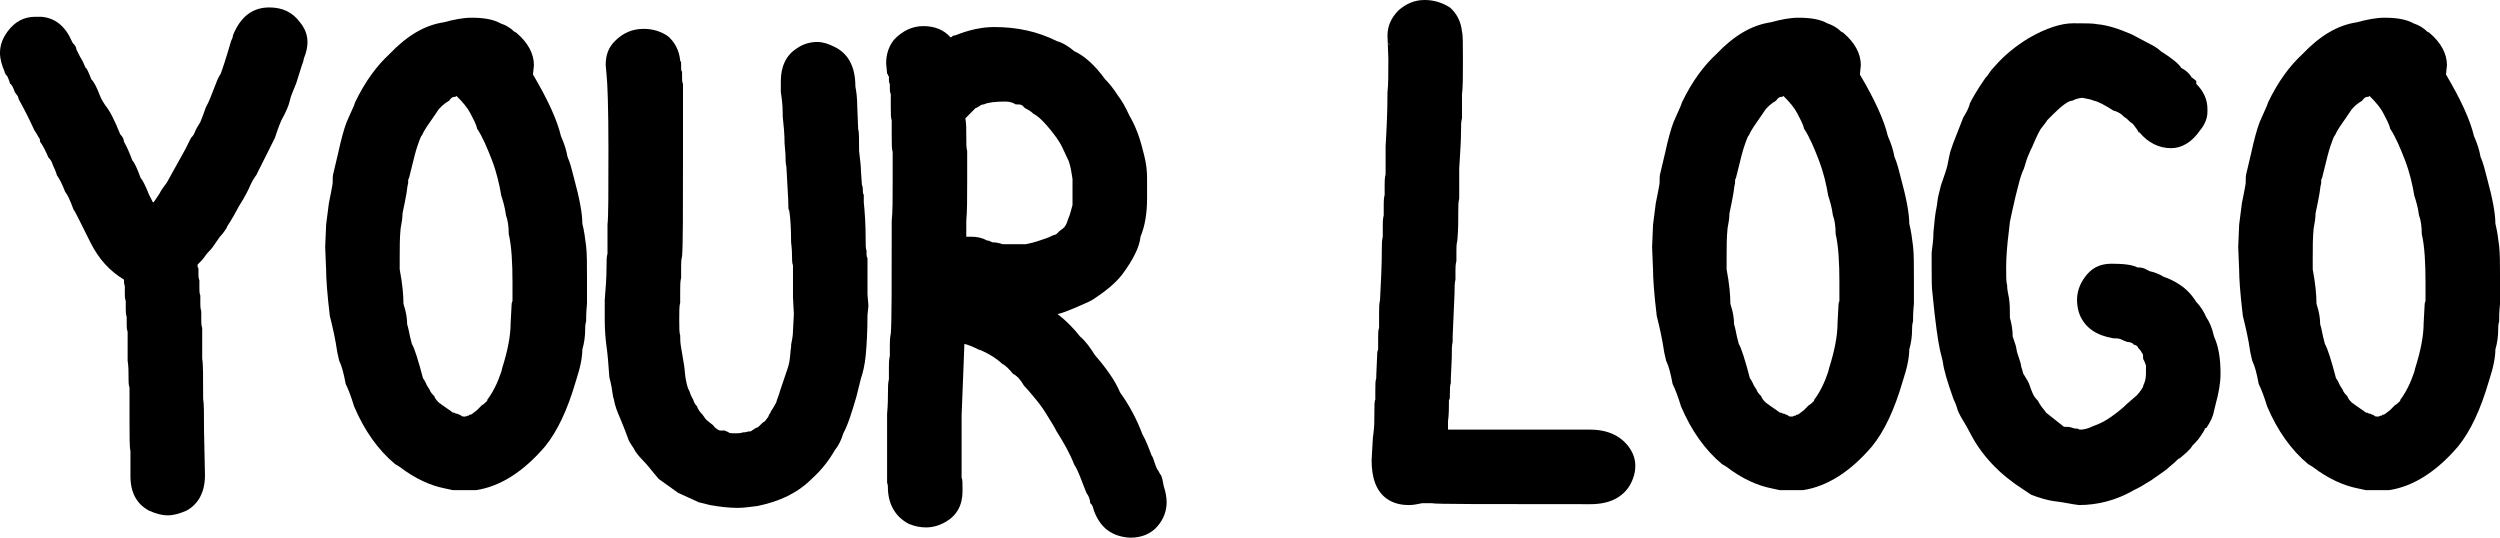
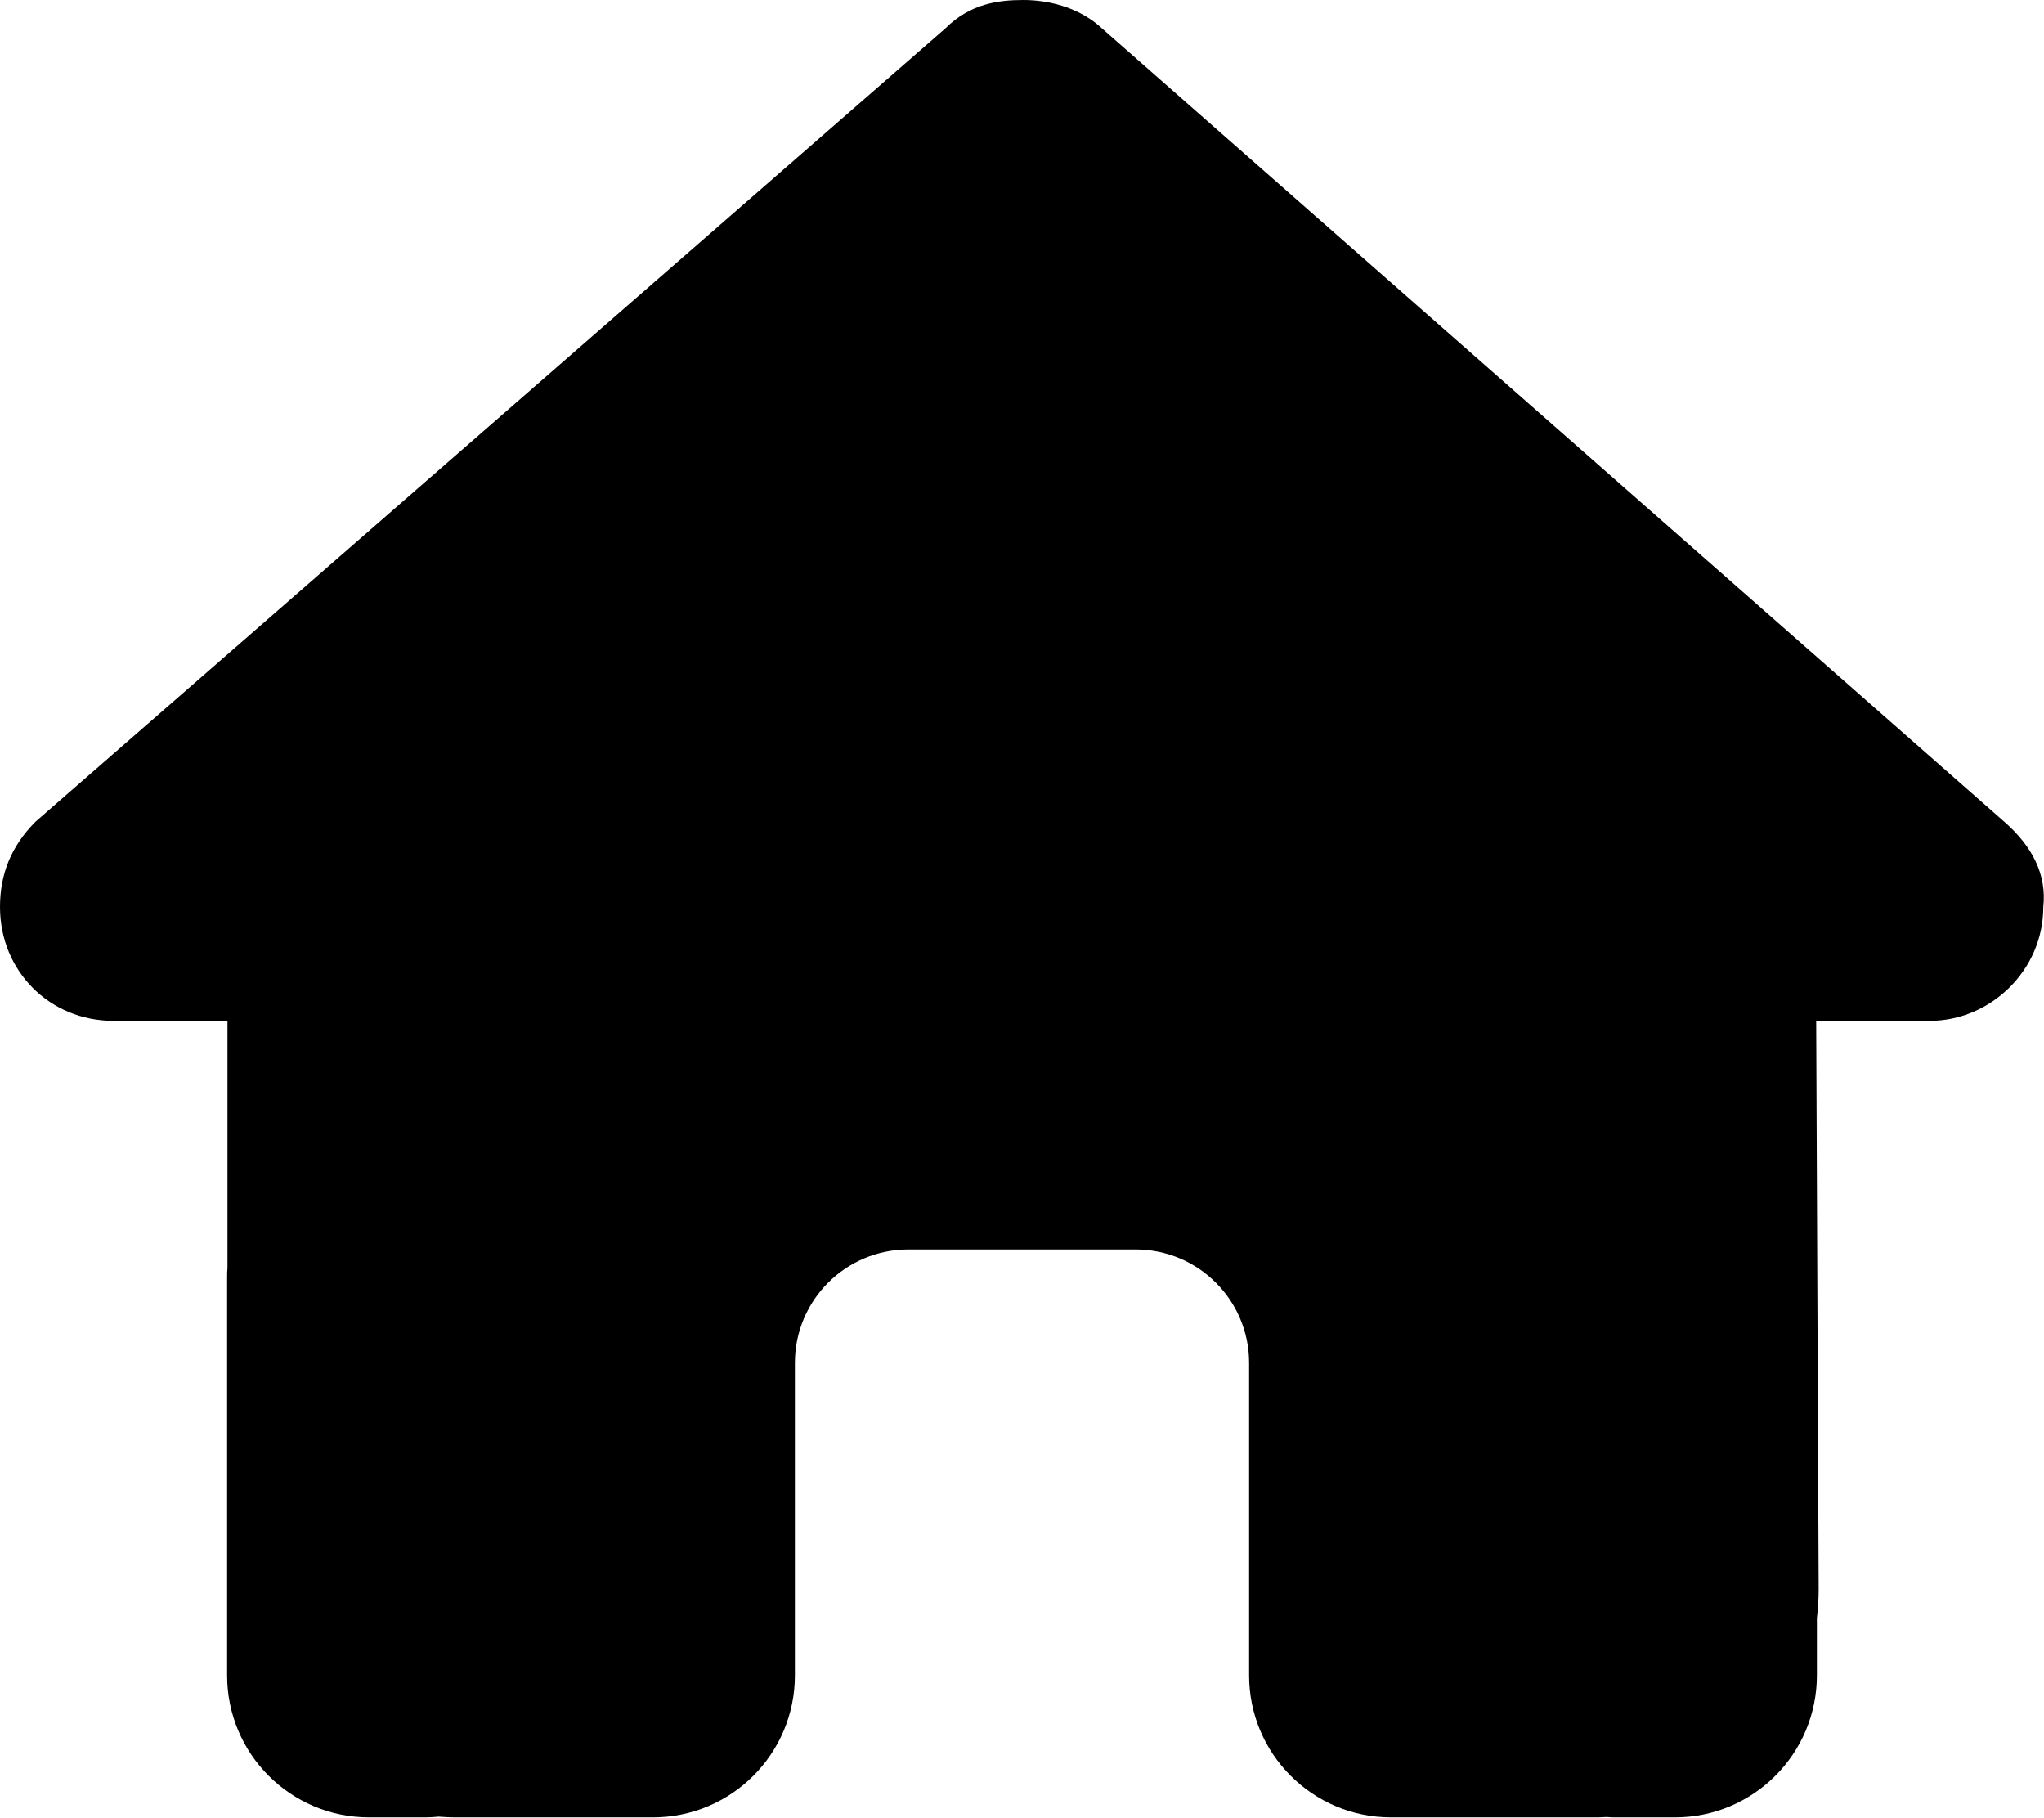
- <svg xmlns="http://www.w3.org/2000/svg" zoomAndPan="magnify" preserveAspectRatio="xMidYMid meet" version="1.0" viewBox="321.86 391.22 166.32 35.77">
-   <defs>
-     <g />
-   </defs>
-   <g fill="currentColor" fill-opacity="1">
-     <g transform="translate(321.2378, 434.6169)">
-       <g>
-         <path d="M 11.777 -9.113 C 12.215 -9.113 12.586 -9.238 13.02 -9.422 C 13.824 -9.855 14.258 -10.664 14.258 -11.777 L 14.195 -14.816 C 14.195 -15.871 14.195 -16.551 14.137 -16.863 C 14.137 -18.352 14.137 -19.219 14.074 -19.527 C 14.074 -20.707 14.074 -21.387 14.074 -21.574 C 14.012 -21.762 14.012 -21.945 14.012 -22.133 C 14.012 -22.316 14.012 -22.504 14.012 -22.691 C 13.949 -22.875 13.949 -23.062 13.949 -23.25 C 13.949 -23.434 13.949 -23.559 13.949 -23.742 C 13.887 -23.867 13.887 -24.055 13.887 -24.238 C 13.887 -24.426 13.887 -24.551 13.887 -24.734 C 13.824 -24.922 13.824 -25.047 13.824 -25.172 C 13.824 -25.293 13.824 -25.418 13.824 -25.543 C 13.762 -25.605 13.762 -25.727 13.762 -25.789 C 13.949 -25.977 14.137 -26.16 14.258 -26.348 C 14.383 -26.535 14.508 -26.656 14.629 -26.781 C 14.754 -26.906 14.941 -27.215 15.25 -27.648 C 15.438 -27.836 15.562 -28.023 15.684 -28.207 C 15.746 -28.395 15.871 -28.52 15.934 -28.641 C 16.117 -28.953 16.305 -29.262 16.492 -29.633 C 16.926 -30.316 17.172 -30.812 17.297 -31.121 L 17.422 -31.371 C 17.605 -31.68 17.73 -31.805 17.73 -31.867 L 18.352 -33.105 C 18.535 -33.477 18.723 -33.848 18.91 -34.223 C 19.031 -34.594 19.156 -34.965 19.344 -35.398 C 19.652 -35.957 19.84 -36.391 19.902 -36.699 C 19.961 -37.012 20.148 -37.383 20.336 -37.879 L 20.707 -39.059 C 20.77 -39.242 20.832 -39.367 20.832 -39.492 C 21.016 -39.926 21.078 -40.297 21.078 -40.605 C 21.078 -41.102 20.891 -41.535 20.582 -41.91 C 20.086 -42.59 19.406 -42.902 18.535 -42.902 C 17.422 -42.902 16.613 -42.281 16.117 -41.039 C 16.117 -40.918 16.059 -40.793 15.996 -40.668 C 15.621 -39.367 15.375 -38.684 15.312 -38.5 C 15.188 -38.312 15.066 -38.066 15.004 -37.879 C 14.691 -37.074 14.508 -36.578 14.32 -36.266 C 14.195 -35.895 14.074 -35.586 13.949 -35.273 C 13.762 -34.965 13.641 -34.777 13.578 -34.594 C 13.516 -34.406 13.391 -34.285 13.328 -34.223 C 13.266 -34.098 13.145 -33.848 12.957 -33.477 L 11.719 -31.246 C 11.531 -30.996 11.344 -30.75 11.223 -30.5 L 10.848 -29.945 L 10.789 -29.945 L 10.539 -30.441 C 10.293 -31.059 10.105 -31.43 9.98 -31.555 C 9.734 -32.238 9.547 -32.609 9.422 -32.734 C 9.238 -33.23 9.051 -33.664 8.867 -33.973 C 8.867 -34.098 8.805 -34.285 8.617 -34.469 C 8.246 -35.398 7.934 -36.02 7.625 -36.391 C 7.5 -36.578 7.379 -36.762 7.254 -37.074 C 7.066 -37.57 6.883 -37.941 6.695 -38.125 C 6.508 -38.621 6.387 -38.871 6.324 -38.871 C 6.199 -39.18 6.074 -39.43 5.953 -39.613 L 5.703 -40.109 C 5.703 -40.234 5.641 -40.359 5.457 -40.543 L 5.395 -40.668 C 4.961 -41.66 4.277 -42.219 3.348 -42.281 L 2.977 -42.281 C 2.23 -42.281 1.613 -41.969 1.117 -41.289 C 0.805 -40.855 0.621 -40.422 0.621 -39.863 C 0.621 -39.492 0.742 -39.059 0.93 -38.621 C 0.93 -38.562 0.992 -38.438 1.117 -38.312 C 1.18 -38.188 1.238 -38.004 1.301 -37.816 C 1.363 -37.816 1.488 -37.633 1.613 -37.258 C 1.676 -37.195 1.734 -37.074 1.797 -37.012 C 1.859 -36.887 1.859 -36.762 1.922 -36.699 C 2.293 -36.02 2.605 -35.398 2.914 -34.719 C 3.102 -34.469 3.16 -34.285 3.223 -34.223 C 3.285 -34.16 3.285 -34.035 3.285 -33.973 C 3.473 -33.727 3.656 -33.352 3.844 -32.918 C 3.906 -32.855 4.031 -32.734 4.09 -32.547 C 4.152 -32.363 4.215 -32.238 4.277 -32.113 C 4.34 -31.926 4.402 -31.805 4.402 -31.742 C 4.586 -31.492 4.773 -31.121 4.961 -30.625 C 5.082 -30.5 5.27 -30.129 5.516 -29.449 C 5.578 -29.387 5.703 -29.137 5.891 -28.766 L 6.633 -27.277 C 7.191 -26.16 7.934 -25.355 8.867 -24.797 C 8.867 -24.676 8.867 -24.551 8.926 -24.363 C 8.926 -24.18 8.926 -24.055 8.926 -23.867 C 8.926 -23.684 8.926 -23.559 8.988 -23.371 C 8.988 -23.188 8.988 -23.062 8.988 -22.875 C 8.988 -22.691 8.988 -22.504 9.051 -22.316 C 9.051 -22.133 9.051 -22.008 9.051 -21.82 C 9.051 -21.637 9.051 -21.512 9.113 -21.328 C 9.113 -21.141 9.113 -20.457 9.113 -19.406 C 9.176 -19.031 9.176 -18.598 9.176 -18.102 C 9.176 -17.98 9.176 -17.793 9.238 -17.605 C 9.238 -17.422 9.238 -16.738 9.238 -15.562 C 9.238 -14.383 9.238 -13.641 9.301 -13.391 C 9.301 -13.145 9.301 -12.586 9.301 -11.719 C 9.301 -10.602 9.734 -9.855 10.539 -9.422 C 10.973 -9.238 11.344 -9.113 11.777 -9.113 Z M 11.777 -9.113 " />
-       </g>
-     </g>
-   </g>
-   <g fill="currentColor" fill-opacity="1">
-     <g transform="translate(342.873, 434.6169)">
-       <g>
-         <path d="M 9.98 -15.684 L 9.855 -15.684 C 9.797 -15.684 9.734 -15.684 9.672 -15.746 C 9.609 -15.809 9.484 -15.809 9.422 -15.871 C 9.359 -15.871 9.301 -15.871 9.238 -15.934 C 9.176 -15.934 9.113 -15.934 9.051 -15.996 C 8.988 -16.059 8.68 -16.242 8.184 -16.613 C 8.059 -16.738 7.934 -16.863 7.875 -17.047 C 7.75 -17.172 7.625 -17.297 7.562 -17.484 C 7.5 -17.605 7.379 -17.73 7.316 -17.918 C 7.254 -18.039 7.191 -18.164 7.129 -18.227 C 6.82 -19.406 6.57 -20.211 6.387 -20.52 L 6.262 -21.016 C 6.199 -21.328 6.137 -21.637 6.074 -21.82 C 6.074 -22.195 6.012 -22.629 5.828 -23.188 C 5.828 -23.742 5.766 -24.488 5.578 -25.48 L 5.578 -26.285 C 5.578 -26.969 5.578 -27.586 5.641 -28.207 C 5.703 -28.52 5.766 -28.891 5.766 -29.199 C 5.891 -29.758 5.953 -30.129 6.012 -30.441 C 6.074 -30.75 6.074 -30.996 6.137 -31.184 C 6.137 -31.371 6.137 -31.492 6.199 -31.555 L 6.57 -33.043 C 6.695 -33.539 6.82 -33.848 6.883 -34.035 C 6.945 -34.223 7.004 -34.344 7.066 -34.406 C 7.191 -34.719 7.5 -35.152 7.934 -35.77 L 8.059 -35.957 C 8.246 -36.266 8.555 -36.516 8.867 -36.699 C 8.988 -36.887 9.113 -36.949 9.176 -36.949 C 9.238 -36.949 9.301 -36.949 9.359 -37.012 C 9.797 -36.578 10.105 -36.207 10.293 -35.832 C 10.477 -35.461 10.664 -35.152 10.727 -34.84 C 11.098 -34.285 11.406 -33.539 11.719 -32.734 C 12.027 -31.926 12.215 -31.121 12.336 -30.379 C 12.461 -30.004 12.586 -29.57 12.648 -29.074 C 12.77 -28.766 12.832 -28.332 12.832 -27.836 C 13.02 -27.031 13.082 -25.914 13.082 -24.613 C 13.082 -23.93 13.082 -23.496 13.082 -23.371 C 13.02 -23.25 13.02 -23.125 13.02 -23.062 L 12.957 -21.883 C 12.957 -21.078 12.77 -20.086 12.398 -18.91 L 12.336 -18.66 C 12.09 -17.918 11.777 -17.297 11.406 -16.801 C 11.406 -16.738 11.406 -16.738 11.344 -16.676 C 11.281 -16.613 11.16 -16.492 11.035 -16.43 C 10.91 -16.305 10.789 -16.18 10.727 -16.117 C 10.477 -15.934 10.352 -15.809 10.293 -15.809 C 10.23 -15.809 10.23 -15.809 10.23 -15.809 C 10.168 -15.746 10.168 -15.746 10.168 -15.746 C 10.105 -15.746 10.043 -15.746 9.98 -15.684 Z M 10.664 -10.789 C 12.273 -11.035 13.824 -12.027 15.25 -13.699 C 16.059 -14.691 16.738 -16.117 17.297 -18.039 C 17.605 -18.969 17.73 -19.652 17.73 -20.148 C 17.855 -20.582 17.918 -21.016 17.918 -21.512 C 17.918 -21.637 17.918 -21.82 17.98 -22.008 C 17.98 -22.195 17.98 -22.629 18.039 -23.188 C 18.039 -23.742 18.039 -24.301 18.039 -24.859 C 18.039 -25.789 18.039 -26.535 17.98 -27.031 C 17.918 -27.527 17.855 -28.023 17.73 -28.52 C 17.73 -29.199 17.543 -30.191 17.172 -31.555 C 17.047 -32.051 16.926 -32.547 16.738 -32.98 C 16.676 -33.352 16.551 -33.789 16.305 -34.344 C 16.059 -35.398 15.438 -36.762 14.445 -38.438 L 14.508 -39.059 C 14.508 -39.801 14.137 -40.543 13.328 -41.227 L 13.203 -41.289 C 12.957 -41.535 12.648 -41.723 12.273 -41.848 C 11.84 -42.094 11.223 -42.219 10.352 -42.219 C 9.797 -42.219 9.176 -42.094 8.492 -41.91 C 7.254 -41.723 6.074 -41.039 4.898 -39.801 C 4.09 -39.059 3.285 -38.004 2.605 -36.578 L 2.543 -36.391 C 2.418 -36.082 2.23 -35.711 2.047 -35.273 C 1.859 -34.777 1.676 -34.098 1.488 -33.23 L 1.18 -31.926 C 1.117 -31.742 1.117 -31.492 1.117 -31.184 C 1.055 -30.875 0.992 -30.441 0.867 -29.883 L 0.684 -28.457 L 0.621 -26.969 L 0.684 -25.418 C 0.684 -24.922 0.742 -23.93 0.93 -22.379 C 1.117 -21.637 1.301 -20.832 1.426 -19.961 L 1.551 -19.406 C 1.734 -19.031 1.859 -18.535 1.984 -17.855 C 2.168 -17.484 2.355 -16.988 2.543 -16.367 C 3.223 -14.754 4.152 -13.453 5.27 -12.523 L 5.578 -12.336 C 6.633 -11.531 7.625 -11.098 8.555 -10.91 L 9.113 -10.789 Z M 10.664 -10.789 " />
-       </g>
-     </g>
-   </g>
-   <g fill="currentColor" fill-opacity="1">
-     <g transform="translate(361.4706, 434.6169)">
-       <g>
-         <path d="M 9.484 -9.609 C 9.855 -9.609 10.293 -9.672 10.789 -9.734 C 12.273 -10.043 13.453 -10.602 14.383 -11.531 C 15.004 -12.09 15.5 -12.707 15.934 -13.453 C 16.18 -13.762 16.367 -14.137 16.492 -14.57 C 16.801 -15.125 17.047 -15.934 17.359 -16.988 L 17.668 -18.227 C 17.793 -18.598 17.918 -19.094 17.98 -19.715 C 18.039 -20.336 18.102 -21.266 18.102 -22.441 L 18.164 -23.062 L 18.102 -23.805 C 18.102 -25.293 18.102 -26.102 18.102 -26.223 C 18.039 -26.348 18.039 -26.41 18.039 -26.473 C 18.039 -26.535 18.039 -26.598 18.039 -26.719 C 17.98 -26.844 17.98 -27.094 17.98 -27.465 C 17.98 -28.52 17.918 -29.324 17.855 -29.945 C 17.855 -30.191 17.855 -30.379 17.855 -30.441 C 17.793 -30.5 17.793 -30.625 17.793 -30.75 C 17.793 -30.812 17.793 -30.934 17.73 -31.121 L 17.668 -31.988 C 17.668 -32.363 17.605 -32.797 17.543 -33.352 C 17.543 -34.16 17.543 -34.656 17.484 -34.777 L 17.422 -36.266 C 17.422 -36.887 17.359 -37.32 17.297 -37.633 C 17.297 -38.996 16.801 -39.863 15.871 -40.297 C 15.5 -40.484 15.125 -40.605 14.754 -40.605 C 14.32 -40.605 13.824 -40.484 13.391 -40.172 C 12.707 -39.738 12.336 -38.996 12.336 -38.004 L 12.336 -37.258 C 12.398 -36.887 12.461 -36.391 12.461 -35.832 L 12.461 -35.648 C 12.523 -35.09 12.586 -34.469 12.586 -33.848 L 12.648 -33.105 C 12.648 -32.797 12.648 -32.547 12.707 -32.301 C 12.77 -30.996 12.832 -30.254 12.832 -29.945 C 12.832 -29.633 12.832 -29.449 12.895 -29.387 C 12.957 -29.012 13.02 -28.332 13.02 -27.277 C 13.082 -26.781 13.082 -26.473 13.082 -26.285 C 13.082 -26.102 13.082 -25.914 13.145 -25.727 C 13.145 -25.543 13.145 -24.797 13.145 -23.621 L 13.203 -22.504 L 13.145 -21.387 C 13.145 -21.078 13.082 -20.77 13.02 -20.457 L 13.02 -20.336 C 12.957 -19.902 12.957 -19.59 12.895 -19.281 C 12.832 -18.969 12.707 -18.66 12.648 -18.473 C 12.586 -18.289 12.523 -18.102 12.461 -17.918 C 12.398 -17.73 12.336 -17.543 12.273 -17.359 C 12.215 -17.109 12.09 -16.863 12.027 -16.613 C 11.902 -16.367 11.777 -16.18 11.656 -15.996 C 11.656 -15.934 11.656 -15.934 11.594 -15.871 C 11.531 -15.809 11.531 -15.684 11.469 -15.621 C 11.406 -15.562 11.344 -15.438 11.281 -15.375 C 11.16 -15.312 11.098 -15.25 11.035 -15.188 C 10.973 -15.125 10.91 -15.066 10.848 -15.004 C 10.789 -14.941 10.664 -14.941 10.602 -14.879 C 10.539 -14.816 10.477 -14.816 10.414 -14.754 C 10.352 -14.691 10.293 -14.691 10.168 -14.691 C 9.98 -14.629 9.855 -14.629 9.797 -14.629 C 9.672 -14.57 9.484 -14.57 9.301 -14.57 C 9.051 -14.57 8.926 -14.57 8.867 -14.629 C 8.805 -14.691 8.68 -14.691 8.617 -14.754 C 8.492 -14.754 8.371 -14.754 8.309 -14.754 C 8.246 -14.754 8.121 -14.816 8.059 -14.879 C 7.934 -14.941 7.875 -15.066 7.812 -15.125 C 7.75 -15.188 7.625 -15.25 7.5 -15.375 C 7.379 -15.438 7.254 -15.621 7.129 -15.809 C 6.945 -15.996 6.82 -16.18 6.758 -16.367 C 6.633 -16.492 6.57 -16.613 6.508 -16.801 C 6.449 -16.926 6.324 -17.109 6.262 -17.359 C 6.137 -17.543 6.074 -17.855 6.012 -18.164 C 5.953 -18.473 5.953 -18.785 5.891 -19.156 C 5.828 -19.527 5.766 -19.902 5.703 -20.273 C 5.641 -20.582 5.641 -20.891 5.641 -21.078 C 5.578 -21.266 5.578 -21.574 5.578 -22.133 C 5.578 -22.691 5.578 -23.062 5.641 -23.25 C 5.641 -23.434 5.641 -23.742 5.641 -24.055 C 5.641 -24.363 5.641 -24.676 5.703 -24.922 C 5.703 -25.172 5.703 -25.418 5.703 -25.664 C 5.703 -25.852 5.703 -26.102 5.766 -26.348 C 5.828 -27.031 5.828 -29.449 5.828 -33.602 C 5.828 -36.266 5.828 -37.691 5.828 -37.816 C 5.766 -37.941 5.766 -38.066 5.766 -38.25 C 5.766 -38.438 5.766 -38.562 5.766 -38.621 C 5.703 -38.684 5.703 -38.809 5.703 -38.934 C 5.703 -39.059 5.703 -39.18 5.703 -39.242 L 5.641 -39.367 C 5.578 -40.047 5.27 -40.605 4.836 -40.98 C 4.402 -41.289 3.844 -41.477 3.223 -41.477 C 2.48 -41.477 1.859 -41.227 1.301 -40.668 C 0.867 -40.234 0.684 -39.738 0.684 -39.059 L 0.742 -38.438 C 0.805 -37.879 0.867 -36.266 0.867 -33.477 C 0.867 -30.625 0.867 -28.953 0.805 -28.457 C 0.805 -27.402 0.805 -26.719 0.805 -26.535 C 0.742 -26.285 0.742 -26.039 0.742 -25.727 C 0.742 -24.922 0.684 -24.18 0.621 -23.434 L 0.621 -22.133 C 0.621 -21.387 0.684 -20.77 0.742 -20.336 C 0.805 -19.902 0.867 -19.219 0.93 -18.289 C 1.055 -17.855 1.117 -17.422 1.18 -16.988 L 1.238 -16.801 C 1.301 -16.367 1.488 -15.934 1.676 -15.5 C 1.859 -15.066 2.047 -14.57 2.23 -14.074 C 2.293 -13.949 2.418 -13.762 2.543 -13.578 C 2.664 -13.328 2.852 -13.082 3.16 -12.77 C 3.473 -12.461 3.781 -12.027 4.215 -11.531 L 5.516 -10.602 L 6.883 -9.98 L 7.625 -9.797 C 8.309 -9.672 8.926 -9.609 9.484 -9.609 Z M 9.484 -9.609 " />
-       </g>
-     </g>
-   </g>
-   <g fill="currentColor" fill-opacity="1">
-     <g transform="translate(380.1923, 434.6169)">
-       <g>
-         <path d="M 9.918 -27.152 L 8.371 -27.152 C 8.184 -27.215 7.934 -27.277 7.688 -27.277 C 7.562 -27.34 7.438 -27.402 7.316 -27.402 C 7.004 -27.586 6.633 -27.648 6.324 -27.648 L 5.953 -27.648 L 5.953 -28.703 C 6.012 -29.324 6.012 -30.191 6.012 -31.309 C 6.012 -32.484 6.012 -33.168 6.012 -33.352 C 5.953 -33.539 5.953 -33.848 5.953 -34.344 C 5.953 -34.777 5.953 -35.215 5.891 -35.523 L 6.57 -36.207 C 6.633 -36.207 6.695 -36.266 6.82 -36.328 C 6.883 -36.391 7.004 -36.453 7.129 -36.453 C 7.379 -36.578 7.875 -36.641 8.555 -36.641 C 8.805 -36.641 9.051 -36.578 9.238 -36.453 C 9.422 -36.453 9.547 -36.453 9.672 -36.391 C 9.734 -36.328 9.797 -36.266 9.855 -36.207 C 10.105 -36.082 10.293 -35.957 10.414 -35.832 C 10.789 -35.648 11.281 -35.152 11.965 -34.223 C 12.09 -34.035 12.215 -33.848 12.336 -33.602 C 12.461 -33.352 12.586 -33.043 12.77 -32.672 C 12.895 -32.301 12.957 -31.926 13.02 -31.492 L 13.02 -30.75 C 13.02 -30.254 13.02 -29.945 13.02 -29.758 C 12.957 -29.57 12.895 -29.199 12.707 -28.766 C 12.648 -28.52 12.523 -28.332 12.461 -28.27 C 12.336 -28.145 12.215 -28.082 12.152 -28.023 C 12.09 -27.961 12.027 -27.898 11.965 -27.836 C 11.902 -27.773 11.777 -27.773 11.656 -27.711 C 11.531 -27.648 11.406 -27.586 11.223 -27.527 C 11.035 -27.465 10.848 -27.402 10.664 -27.34 C 10.477 -27.277 10.23 -27.215 9.918 -27.152 Z M 16.863 -7.625 C 17.605 -7.625 18.227 -7.875 18.66 -8.371 C 19.094 -8.867 19.281 -9.422 19.281 -9.98 C 19.281 -10.293 19.219 -10.664 19.094 -11.035 C 19.031 -11.406 18.969 -11.656 18.91 -11.777 C 18.848 -11.84 18.785 -11.965 18.723 -12.09 C 18.66 -12.152 18.598 -12.273 18.535 -12.461 C 18.414 -12.832 18.352 -13.02 18.289 -13.082 C 18.102 -13.578 17.918 -14.074 17.668 -14.508 C 17.297 -15.5 16.801 -16.43 16.18 -17.297 C 15.871 -18.039 15.312 -18.848 14.508 -19.777 C 14.195 -20.273 13.887 -20.707 13.516 -21.016 C 13.082 -21.574 12.586 -22.07 12.027 -22.504 L 12.273 -22.566 C 12.832 -22.754 13.391 -23 14.074 -23.309 L 14.32 -23.434 C 15.188 -23.992 15.871 -24.551 16.305 -25.109 C 17.047 -26.102 17.484 -26.969 17.543 -27.648 C 17.855 -28.395 17.98 -29.262 17.98 -30.191 L 17.98 -31.555 C 17.98 -32.051 17.918 -32.547 17.793 -33.043 C 17.668 -33.539 17.543 -34.035 17.359 -34.531 C 17.172 -35.027 16.988 -35.398 16.801 -35.711 C 16.551 -36.266 16.305 -36.699 16.059 -37.012 C 15.746 -37.508 15.438 -37.879 15.188 -38.125 C 14.508 -39.059 13.824 -39.676 13.145 -39.988 C 12.77 -40.297 12.398 -40.543 11.965 -40.668 C 10.727 -41.289 9.359 -41.598 7.812 -41.598 C 7.004 -41.598 6.137 -41.414 5.207 -41.039 C 5.145 -41.039 5.082 -41.039 5.023 -40.98 C 4.961 -40.918 4.961 -40.918 4.898 -40.918 C 4.465 -41.414 3.844 -41.66 3.102 -41.66 C 2.355 -41.66 1.734 -41.352 1.18 -40.793 C 0.805 -40.359 0.621 -39.801 0.621 -39.18 L 0.684 -38.5 L 0.742 -38.438 C 0.742 -38.375 0.742 -38.375 0.805 -38.312 C 0.805 -38.25 0.805 -38.188 0.805 -38.125 C 0.805 -38.004 0.805 -37.879 0.867 -37.816 C 0.867 -37.754 0.867 -37.633 0.867 -37.508 C 0.867 -37.383 0.867 -37.258 0.93 -37.137 C 0.93 -37.012 0.93 -36.699 0.93 -36.266 C 0.93 -35.832 0.93 -35.523 0.992 -35.398 C 0.992 -35.215 0.992 -34.902 0.992 -34.344 C 0.992 -33.789 0.992 -33.477 1.055 -33.293 C 1.055 -33.105 1.055 -32.422 1.055 -31.309 C 1.055 -30.191 1.055 -29.324 0.992 -28.703 C 0.992 -24.426 0.992 -21.883 0.93 -21.203 C 0.867 -20.891 0.867 -20.645 0.867 -20.457 C 0.867 -20.211 0.867 -19.961 0.867 -19.715 C 0.805 -19.465 0.805 -19.219 0.805 -18.969 C 0.805 -18.66 0.805 -18.414 0.805 -18.164 C 0.742 -17.918 0.742 -17.605 0.742 -17.297 C 0.742 -16.988 0.742 -16.492 0.684 -15.871 L 0.684 -11.281 C 0.742 -11.16 0.742 -10.973 0.742 -10.789 C 0.805 -9.734 1.301 -8.988 2.109 -8.555 C 2.543 -8.371 2.914 -8.309 3.285 -8.309 C 3.719 -8.309 4.152 -8.43 4.586 -8.68 C 5.332 -9.113 5.703 -9.797 5.703 -10.727 C 5.703 -11.281 5.703 -11.531 5.641 -11.594 L 5.641 -15.746 L 5.828 -20.52 C 6.074 -20.457 6.387 -20.336 6.758 -20.148 L 6.945 -20.086 C 7.5 -19.84 7.996 -19.527 8.309 -19.219 C 8.555 -19.094 8.805 -18.848 9.051 -18.535 C 9.301 -18.414 9.547 -18.164 9.797 -17.73 C 10.043 -17.484 10.293 -17.172 10.602 -16.801 C 10.91 -16.43 11.16 -16.059 11.344 -15.746 C 11.531 -15.438 11.777 -15.066 11.965 -14.691 C 12.398 -14.012 12.832 -13.266 13.145 -12.461 C 13.328 -12.215 13.516 -11.719 13.824 -10.91 L 13.949 -10.602 C 14.137 -10.352 14.195 -10.105 14.195 -9.918 C 14.32 -9.855 14.383 -9.672 14.445 -9.422 C 14.879 -8.246 15.684 -7.688 16.863 -7.625 Z M 16.863 -7.625 " />
-       </g>
-     </g>
-   </g>
-   <g fill="currentColor" fill-opacity="1">
-     <g transform="translate(400.0917, 434.6169)">
-       <g />
-     </g>
-   </g>
-   <g fill="currentColor" fill-opacity="1">
-     <g transform="translate(412.4902, 434.6169)">
-       <g>
-         <path d="M 1.797 -40.359 L 1.734 -40.543 C 1.797 -40.484 1.797 -40.422 1.797 -40.359 Z M 3.102 -9.797 C 3.41 -9.797 3.656 -9.855 3.969 -9.918 C 4.277 -9.918 4.527 -9.918 4.648 -9.918 C 4.773 -9.855 8.309 -9.855 15.188 -9.855 C 16.43 -9.855 17.297 -10.293 17.793 -11.098 C 18.039 -11.531 18.164 -11.965 18.164 -12.398 C 18.164 -12.832 18.039 -13.203 17.793 -13.578 C 17.234 -14.383 16.367 -14.816 15.125 -14.816 L 5.703 -14.816 L 5.703 -15.375 C 5.766 -15.809 5.766 -16.305 5.766 -16.801 C 5.828 -16.801 5.828 -16.926 5.828 -17.234 C 5.828 -17.543 5.828 -17.73 5.891 -17.918 C 5.891 -18.039 5.891 -18.164 5.891 -18.227 L 5.953 -19.59 C 5.953 -20.086 5.953 -20.457 6.012 -20.645 C 6.012 -20.832 6.012 -20.953 6.012 -21.016 L 6.137 -23.867 C 6.137 -24.238 6.137 -24.551 6.199 -24.797 C 6.199 -24.984 6.199 -25.23 6.199 -25.418 C 6.199 -25.605 6.199 -25.789 6.262 -26.039 C 6.262 -26.285 6.262 -26.535 6.262 -26.719 C 6.262 -26.906 6.262 -27.152 6.324 -27.402 C 6.387 -28.082 6.387 -28.766 6.387 -29.449 C 6.387 -29.695 6.387 -29.945 6.449 -30.191 C 6.449 -30.441 6.449 -31.121 6.449 -32.176 C 6.508 -33.168 6.57 -34.035 6.57 -34.719 C 6.57 -35.027 6.57 -35.336 6.633 -35.523 C 6.633 -35.711 6.633 -36.266 6.633 -37.137 C 6.695 -37.57 6.695 -38.312 6.695 -39.305 C 6.695 -40.484 6.695 -41.102 6.633 -41.289 C 6.57 -41.969 6.262 -42.527 5.828 -42.902 C 5.332 -43.211 4.773 -43.398 4.152 -43.398 C 3.473 -43.398 2.914 -43.148 2.418 -42.715 C 1.922 -42.219 1.676 -41.66 1.676 -41.039 L 1.734 -39.492 C 1.734 -38.5 1.734 -37.754 1.676 -37.258 C 1.676 -35.895 1.613 -34.719 1.551 -33.664 C 1.551 -32.609 1.551 -31.988 1.551 -31.805 C 1.488 -31.555 1.488 -31.309 1.488 -31.121 C 1.488 -30.934 1.488 -30.688 1.488 -30.441 C 1.426 -30.191 1.426 -29.945 1.426 -29.758 C 1.426 -29.57 1.426 -29.324 1.426 -29.074 C 1.363 -28.828 1.363 -28.578 1.363 -28.395 C 1.363 -28.145 1.363 -27.898 1.363 -27.648 C 1.301 -27.402 1.301 -27.152 1.301 -26.906 C 1.301 -25.727 1.238 -24.551 1.18 -23.434 C 1.117 -23.188 1.117 -22.875 1.117 -22.441 C 1.117 -22.008 1.117 -21.699 1.117 -21.574 C 1.055 -21.449 1.055 -21.203 1.055 -20.891 C 1.055 -20.52 1.055 -20.273 1.055 -20.148 C 0.992 -20.023 0.992 -19.902 0.992 -19.84 L 0.93 -18.414 C 0.93 -18.352 0.93 -18.289 0.93 -18.227 C 0.867 -18.102 0.867 -17.793 0.867 -17.359 C 0.867 -17.047 0.867 -16.863 0.867 -16.801 C 0.805 -16.738 0.805 -16.43 0.805 -15.934 C 0.805 -15.438 0.805 -15.004 0.742 -14.57 C 0.684 -14.258 0.684 -13.699 0.621 -12.77 C 0.621 -11.594 0.93 -10.727 1.613 -10.23 C 2.047 -9.918 2.543 -9.797 3.102 -9.797 Z M 3.102 -9.797 " />
-       </g>
-     </g>
-   </g>
-   <g fill="currentColor" fill-opacity="1">
-     <g transform="translate(431.1498, 434.6169)">
-       <g>
-         <path d="M 9.98 -15.684 L 9.855 -15.684 C 9.797 -15.684 9.734 -15.684 9.672 -15.746 C 9.609 -15.809 9.484 -15.809 9.422 -15.871 C 9.359 -15.871 9.301 -15.871 9.238 -15.934 C 9.176 -15.934 9.113 -15.934 9.051 -15.996 C 8.988 -16.059 8.68 -16.242 8.184 -16.613 C 8.059 -16.738 7.934 -16.863 7.875 -17.047 C 7.75 -17.172 7.625 -17.297 7.562 -17.484 C 7.5 -17.605 7.379 -17.73 7.316 -17.918 C 7.254 -18.039 7.191 -18.164 7.129 -18.227 C 6.82 -19.406 6.57 -20.211 6.387 -20.52 L 6.262 -21.016 C 6.199 -21.328 6.137 -21.637 6.074 -21.82 C 6.074 -22.195 6.012 -22.629 5.828 -23.188 C 5.828 -23.742 5.766 -24.488 5.578 -25.48 L 5.578 -26.285 C 5.578 -26.969 5.578 -27.586 5.641 -28.207 C 5.703 -28.52 5.766 -28.891 5.766 -29.199 C 5.891 -29.758 5.953 -30.129 6.012 -30.441 C 6.074 -30.75 6.074 -30.996 6.137 -31.184 C 6.137 -31.371 6.137 -31.492 6.199 -31.555 L 6.57 -33.043 C 6.695 -33.539 6.82 -33.848 6.883 -34.035 C 6.945 -34.223 7.004 -34.344 7.066 -34.406 C 7.191 -34.719 7.5 -35.152 7.934 -35.77 L 8.059 -35.957 C 8.246 -36.266 8.555 -36.516 8.867 -36.699 C 8.988 -36.887 9.113 -36.949 9.176 -36.949 C 9.238 -36.949 9.301 -36.949 9.359 -37.012 C 9.797 -36.578 10.105 -36.207 10.293 -35.832 C 10.477 -35.461 10.664 -35.152 10.727 -34.84 C 11.098 -34.285 11.406 -33.539 11.719 -32.734 C 12.027 -31.926 12.215 -31.121 12.336 -30.379 C 12.461 -30.004 12.586 -29.57 12.648 -29.074 C 12.77 -28.766 12.832 -28.332 12.832 -27.836 C 13.02 -27.031 13.082 -25.914 13.082 -24.613 C 13.082 -23.93 13.082 -23.496 13.082 -23.371 C 13.02 -23.25 13.02 -23.125 13.02 -23.062 L 12.957 -21.883 C 12.957 -21.078 12.77 -20.086 12.398 -18.91 L 12.336 -18.66 C 12.09 -17.918 11.777 -17.297 11.406 -16.801 C 11.406 -16.738 11.406 -16.738 11.344 -16.676 C 11.281 -16.613 11.16 -16.492 11.035 -16.43 C 10.91 -16.305 10.789 -16.18 10.727 -16.117 C 10.477 -15.934 10.352 -15.809 10.293 -15.809 C 10.23 -15.809 10.23 -15.809 10.23 -15.809 C 10.168 -15.746 10.168 -15.746 10.168 -15.746 C 10.105 -15.746 10.043 -15.746 9.98 -15.684 Z M 10.664 -10.789 C 12.273 -11.035 13.824 -12.027 15.25 -13.699 C 16.059 -14.691 16.738 -16.117 17.297 -18.039 C 17.605 -18.969 17.73 -19.652 17.73 -20.148 C 17.855 -20.582 17.918 -21.016 17.918 -21.512 C 17.918 -21.637 17.918 -21.82 17.98 -22.008 C 17.98 -22.195 17.98 -22.629 18.039 -23.188 C 18.039 -23.742 18.039 -24.301 18.039 -24.859 C 18.039 -25.789 18.039 -26.535 17.98 -27.031 C 17.918 -27.527 17.855 -28.023 17.73 -28.52 C 17.73 -29.199 17.543 -30.191 17.172 -31.555 C 17.047 -32.051 16.926 -32.547 16.738 -32.98 C 16.676 -33.352 16.551 -33.789 16.305 -34.344 C 16.059 -35.398 15.438 -36.762 14.445 -38.438 L 14.508 -39.059 C 14.508 -39.801 14.137 -40.543 13.328 -41.227 L 13.203 -41.289 C 12.957 -41.535 12.648 -41.723 12.273 -41.848 C 11.84 -42.094 11.223 -42.219 10.352 -42.219 C 9.797 -42.219 9.176 -42.094 8.492 -41.91 C 7.254 -41.723 6.074 -41.039 4.898 -39.801 C 4.09 -39.059 3.285 -38.004 2.605 -36.578 L 2.543 -36.391 C 2.418 -36.082 2.23 -35.711 2.047 -35.273 C 1.859 -34.777 1.676 -34.098 1.488 -33.23 L 1.18 -31.926 C 1.117 -31.742 1.117 -31.492 1.117 -31.184 C 1.055 -30.875 0.992 -30.441 0.867 -29.883 L 0.684 -28.457 L 0.621 -26.969 L 0.684 -25.418 C 0.684 -24.922 0.742 -23.93 0.93 -22.379 C 1.117 -21.637 1.301 -20.832 1.426 -19.961 L 1.551 -19.406 C 1.734 -19.031 1.859 -18.535 1.984 -17.855 C 2.168 -17.484 2.355 -16.988 2.543 -16.367 C 3.223 -14.754 4.152 -13.453 5.27 -12.523 L 5.578 -12.336 C 6.633 -11.531 7.625 -11.098 8.555 -10.91 L 9.113 -10.789 Z M 10.664 -10.789 " />
-       </g>
-     </g>
-   </g>
-   <g fill="currentColor" fill-opacity="1">
-     <g transform="translate(449.7474, 434.6169)">
-       <g>
-         <path d="M 10.414 -9.797 C 11.656 -9.797 12.895 -10.105 14.074 -10.789 C 14.32 -10.91 14.57 -11.035 14.754 -11.16 C 14.941 -11.281 15.188 -11.406 15.438 -11.594 C 15.684 -11.777 15.996 -11.965 16.305 -12.215 C 16.492 -12.398 16.676 -12.523 16.863 -12.707 C 16.988 -12.832 17.047 -12.895 17.109 -12.895 C 17.484 -13.203 17.793 -13.453 17.98 -13.762 L 18.164 -13.949 C 18.414 -14.195 18.598 -14.508 18.785 -14.816 L 18.785 -14.879 L 18.91 -14.941 C 19.156 -15.312 19.344 -15.684 19.406 -16.059 L 19.527 -16.551 C 19.715 -17.234 19.84 -17.918 19.84 -18.535 C 19.84 -19.527 19.715 -20.336 19.406 -21.016 C 19.281 -21.574 19.094 -22.008 18.91 -22.258 C 18.723 -22.691 18.473 -23.062 18.227 -23.309 C 17.918 -23.805 17.543 -24.18 17.172 -24.426 C 16.801 -24.676 16.43 -24.859 16.059 -24.984 C 15.746 -25.172 15.438 -25.293 15.125 -25.355 C 15.004 -25.418 14.879 -25.48 14.754 -25.543 C 14.57 -25.605 14.445 -25.605 14.32 -25.605 C 13.949 -25.789 13.391 -25.852 12.586 -25.852 C 11.777 -25.852 11.223 -25.543 10.789 -24.922 C 10.477 -24.488 10.293 -23.992 10.293 -23.434 C 10.293 -23.125 10.352 -22.754 10.477 -22.441 C 10.848 -21.574 11.594 -21.078 12.707 -20.891 C 12.895 -20.891 13.02 -20.891 13.203 -20.832 C 13.328 -20.77 13.453 -20.707 13.641 -20.645 C 13.824 -20.645 14.012 -20.582 14.074 -20.457 C 14.195 -20.457 14.258 -20.395 14.32 -20.336 C 14.383 -20.211 14.445 -20.148 14.508 -20.086 C 14.57 -20.023 14.57 -19.961 14.629 -19.902 C 14.691 -19.84 14.691 -19.715 14.691 -19.527 C 14.754 -19.406 14.816 -19.281 14.879 -19.094 C 14.879 -18.91 14.879 -18.723 14.879 -18.535 C 14.879 -18.227 14.816 -17.98 14.691 -17.73 L 14.691 -17.668 C 14.508 -17.359 14.32 -17.109 14.074 -16.926 L 13.641 -16.551 C 13.328 -16.242 13.02 -15.996 12.586 -15.684 C 12.152 -15.375 11.777 -15.188 11.406 -15.066 C 11.035 -14.879 10.727 -14.816 10.539 -14.816 C 10.477 -14.816 10.414 -14.816 10.352 -14.879 C 10.23 -14.879 10.105 -14.879 9.98 -14.941 C 9.797 -15.004 9.609 -15.004 9.422 -15.004 L 8.246 -15.934 C 7.996 -16.242 7.812 -16.492 7.688 -16.738 C 7.5 -16.926 7.379 -17.109 7.316 -17.297 C 7.254 -17.422 7.191 -17.605 7.129 -17.793 C 7.066 -17.98 6.945 -18.164 6.758 -18.473 C 6.695 -18.535 6.695 -18.66 6.633 -18.848 C 6.57 -18.969 6.57 -19.156 6.508 -19.344 C 6.449 -19.527 6.387 -19.715 6.324 -19.902 C 6.262 -20.086 6.262 -20.273 6.199 -20.457 C 6.137 -20.645 6.074 -20.832 6.012 -21.016 C 6.012 -21.387 5.953 -21.82 5.828 -22.258 C 5.828 -22.754 5.828 -23.188 5.766 -23.559 C 5.703 -23.867 5.641 -24.18 5.641 -24.426 C 5.578 -24.613 5.578 -25.047 5.578 -25.605 C 5.578 -26.285 5.641 -27.094 5.766 -28.082 L 5.828 -28.641 C 5.891 -28.953 6.012 -29.508 6.199 -30.316 L 6.387 -31.059 C 6.508 -31.555 6.633 -31.926 6.758 -32.176 C 6.883 -32.609 7.004 -32.98 7.129 -33.23 C 7.191 -33.414 7.316 -33.602 7.379 -33.789 C 7.625 -34.344 7.812 -34.777 7.996 -34.965 C 8.121 -35.152 8.246 -35.273 8.309 -35.398 C 8.371 -35.461 8.555 -35.648 8.742 -35.832 C 9.301 -36.391 9.734 -36.699 9.98 -36.699 C 10.23 -36.824 10.477 -36.887 10.664 -36.887 C 11.035 -36.824 11.281 -36.762 11.406 -36.699 C 11.719 -36.641 12.152 -36.391 12.648 -36.082 C 12.707 -36.02 12.832 -36.02 12.957 -35.957 C 13.082 -35.895 13.203 -35.832 13.266 -35.77 C 13.328 -35.711 13.453 -35.586 13.578 -35.523 C 13.699 -35.398 13.824 -35.273 14.012 -35.152 C 14.258 -34.84 14.383 -34.656 14.383 -34.594 L 14.445 -34.594 C 15.004 -33.91 15.746 -33.539 16.551 -33.539 C 17.234 -33.539 17.918 -33.91 18.473 -34.719 C 18.785 -35.09 18.969 -35.523 18.969 -35.957 L 18.969 -36.145 C 18.969 -36.762 18.723 -37.32 18.227 -37.816 C 18.227 -37.879 18.227 -37.941 18.227 -38.004 C 18.164 -38.066 18.102 -38.125 17.918 -38.25 C 17.73 -38.562 17.484 -38.746 17.234 -38.871 C 17.047 -39.18 16.551 -39.555 15.871 -39.988 C 15.684 -40.172 15.375 -40.359 15.004 -40.543 L 13.949 -41.102 C 13.082 -41.477 12.336 -41.723 11.656 -41.785 C 11.344 -41.848 10.848 -41.848 10.043 -41.848 C 9.238 -41.848 8.246 -41.535 7.066 -40.855 C 6.262 -40.359 5.457 -39.738 4.773 -38.934 C 4.586 -38.746 4.465 -38.562 4.34 -38.375 C 4.152 -38.188 4.031 -37.941 3.844 -37.691 C 3.656 -37.383 3.41 -37.012 3.16 -36.516 C 3.102 -36.207 2.914 -35.895 2.727 -35.586 L 2.047 -33.848 C 1.984 -33.664 1.922 -33.477 1.859 -33.293 C 1.797 -33.043 1.734 -32.734 1.676 -32.422 C 1.613 -32.113 1.426 -31.617 1.238 -31.059 C 1.18 -30.812 1.117 -30.562 1.055 -30.316 C 0.992 -30.004 0.992 -29.758 0.93 -29.508 C 0.867 -29.199 0.805 -28.703 0.742 -27.961 C 0.742 -27.527 0.684 -27.031 0.621 -26.598 L 0.621 -25.605 C 0.621 -24.859 0.621 -24.238 0.684 -23.805 C 0.867 -21.883 1.055 -20.645 1.18 -20.086 L 1.363 -19.344 C 1.426 -18.785 1.676 -17.98 2.047 -16.926 C 2.109 -16.738 2.23 -16.551 2.293 -16.305 C 2.355 -16.059 2.48 -15.809 2.664 -15.5 C 2.852 -15.188 3.039 -14.879 3.223 -14.508 C 3.969 -13.082 5.145 -11.84 6.695 -10.848 L 7.254 -10.477 C 7.75 -10.293 8.309 -10.105 8.867 -10.043 C 9.422 -9.98 9.918 -9.855 10.414 -9.797 Z M 10.414 -9.797 " />
-       </g>
-     </g>
-   </g>
-   <g fill="currentColor" fill-opacity="1">
-     <g transform="translate(470.1428, 434.6169)">
-       <g>
-         <path d="M 9.98 -15.684 L 9.855 -15.684 C 9.797 -15.684 9.734 -15.684 9.672 -15.746 C 9.609 -15.809 9.484 -15.809 9.422 -15.871 C 9.359 -15.871 9.301 -15.871 9.238 -15.934 C 9.176 -15.934 9.113 -15.934 9.051 -15.996 C 8.988 -16.059 8.68 -16.242 8.184 -16.613 C 8.059 -16.738 7.934 -16.863 7.875 -17.047 C 7.75 -17.172 7.625 -17.297 7.562 -17.484 C 7.5 -17.605 7.379 -17.73 7.316 -17.918 C 7.254 -18.039 7.191 -18.164 7.129 -18.227 C 6.82 -19.406 6.57 -20.211 6.387 -20.52 L 6.262 -21.016 C 6.199 -21.328 6.137 -21.637 6.074 -21.82 C 6.074 -22.195 6.012 -22.629 5.828 -23.188 C 5.828 -23.742 5.766 -24.488 5.578 -25.48 L 5.578 -26.285 C 5.578 -26.969 5.578 -27.586 5.641 -28.207 C 5.703 -28.52 5.766 -28.891 5.766 -29.199 C 5.891 -29.758 5.953 -30.129 6.012 -30.441 C 6.074 -30.75 6.074 -30.996 6.137 -31.184 C 6.137 -31.371 6.137 -31.492 6.199 -31.555 L 6.57 -33.043 C 6.695 -33.539 6.82 -33.848 6.883 -34.035 C 6.945 -34.223 7.004 -34.344 7.066 -34.406 C 7.191 -34.719 7.5 -35.152 7.934 -35.77 L 8.059 -35.957 C 8.246 -36.266 8.555 -36.516 8.867 -36.699 C 8.988 -36.887 9.113 -36.949 9.176 -36.949 C 9.238 -36.949 9.301 -36.949 9.359 -37.012 C 9.797 -36.578 10.105 -36.207 10.293 -35.832 C 10.477 -35.461 10.664 -35.152 10.727 -34.84 C 11.098 -34.285 11.406 -33.539 11.719 -32.734 C 12.027 -31.926 12.215 -31.121 12.336 -30.379 C 12.461 -30.004 12.586 -29.57 12.648 -29.074 C 12.77 -28.766 12.832 -28.332 12.832 -27.836 C 13.02 -27.031 13.082 -25.914 13.082 -24.613 C 13.082 -23.93 13.082 -23.496 13.082 -23.371 C 13.02 -23.25 13.02 -23.125 13.02 -23.062 L 12.957 -21.883 C 12.957 -21.078 12.77 -20.086 12.398 -18.91 L 12.336 -18.66 C 12.09 -17.918 11.777 -17.297 11.406 -16.801 C 11.406 -16.738 11.406 -16.738 11.344 -16.676 C 11.281 -16.613 11.16 -16.492 11.035 -16.43 C 10.91 -16.305 10.789 -16.18 10.727 -16.117 C 10.477 -15.934 10.352 -15.809 10.293 -15.809 C 10.23 -15.809 10.23 -15.809 10.23 -15.809 C 10.168 -15.746 10.168 -15.746 10.168 -15.746 C 10.105 -15.746 10.043 -15.746 9.98 -15.684 Z M 10.664 -10.789 C 12.273 -11.035 13.824 -12.027 15.25 -13.699 C 16.059 -14.691 16.738 -16.117 17.297 -18.039 C 17.605 -18.969 17.73 -19.652 17.73 -20.148 C 17.855 -20.582 17.918 -21.016 17.918 -21.512 C 17.918 -21.637 17.918 -21.82 17.98 -22.008 C 17.98 -22.195 17.98 -22.629 18.039 -23.188 C 18.039 -23.742 18.039 -24.301 18.039 -24.859 C 18.039 -25.789 18.039 -26.535 17.98 -27.031 C 17.918 -27.527 17.855 -28.023 17.73 -28.52 C 17.73 -29.199 17.543 -30.191 17.172 -31.555 C 17.047 -32.051 16.926 -32.547 16.738 -32.98 C 16.676 -33.352 16.551 -33.789 16.305 -34.344 C 16.059 -35.398 15.438 -36.762 14.445 -38.438 L 14.508 -39.059 C 14.508 -39.801 14.137 -40.543 13.328 -41.227 L 13.203 -41.289 C 12.957 -41.535 12.648 -41.723 12.273 -41.848 C 11.84 -42.094 11.223 -42.219 10.352 -42.219 C 9.797 -42.219 9.176 -42.094 8.492 -41.91 C 7.254 -41.723 6.074 -41.039 4.898 -39.801 C 4.09 -39.059 3.285 -38.004 2.605 -36.578 L 2.543 -36.391 C 2.418 -36.082 2.23 -35.711 2.047 -35.273 C 1.859 -34.777 1.676 -34.098 1.488 -33.23 L 1.18 -31.926 C 1.117 -31.742 1.117 -31.492 1.117 -31.184 C 1.055 -30.875 0.992 -30.441 0.867 -29.883 L 0.684 -28.457 L 0.621 -26.969 L 0.684 -25.418 C 0.684 -24.922 0.742 -23.93 0.93 -22.379 C 1.117 -21.637 1.301 -20.832 1.426 -19.961 L 1.551 -19.406 C 1.734 -19.031 1.859 -18.535 1.984 -17.855 C 2.168 -17.484 2.355 -16.988 2.543 -16.367 C 3.223 -14.754 4.152 -13.453 5.27 -12.523 L 5.578 -12.336 C 6.633 -11.531 7.625 -11.098 8.555 -10.91 L 9.113 -10.789 Z M 10.664 -10.789 " />
-       </g>
-     </g>
-   </g>
+ <svg xmlns="http://www.w3.org/2000/svg" viewBox="0 0 576 512">
+   <path d="M575.8 255.5c0 18-15 32.1-32 32.1h-32l.7 160.2c0 2.7-.2 5.4-.5 8.1V472c0 22.1-17.9 40-40 40H456c-1.1 0-2.2 0-3.3-.1c-1.4 .1-2.8 .1-4.2 .1H416 392c-22.1 0-40-17.9-40-40V448 384c0-17.7-14.3-32-32-32H256c-17.7 0-32 14.3-32 32v64 24c0 22.1-17.9 40-40 40H160 128.1c-1.5 0-3-.1-4.5-.2c-1.2 .1-2.4 .2-3.6 .2H104c-22.1 0-40-17.9-40-40V360c0-.9 0-1.9 .1-2.8V287.6H32c-18 0-32-14-32-32.1c0-9 3-17 10-24L266.4 8c7-7 15-8 22-8s15 2 21 7L564.8 231.5c8 7 12 15 11 24z" />
</svg>
